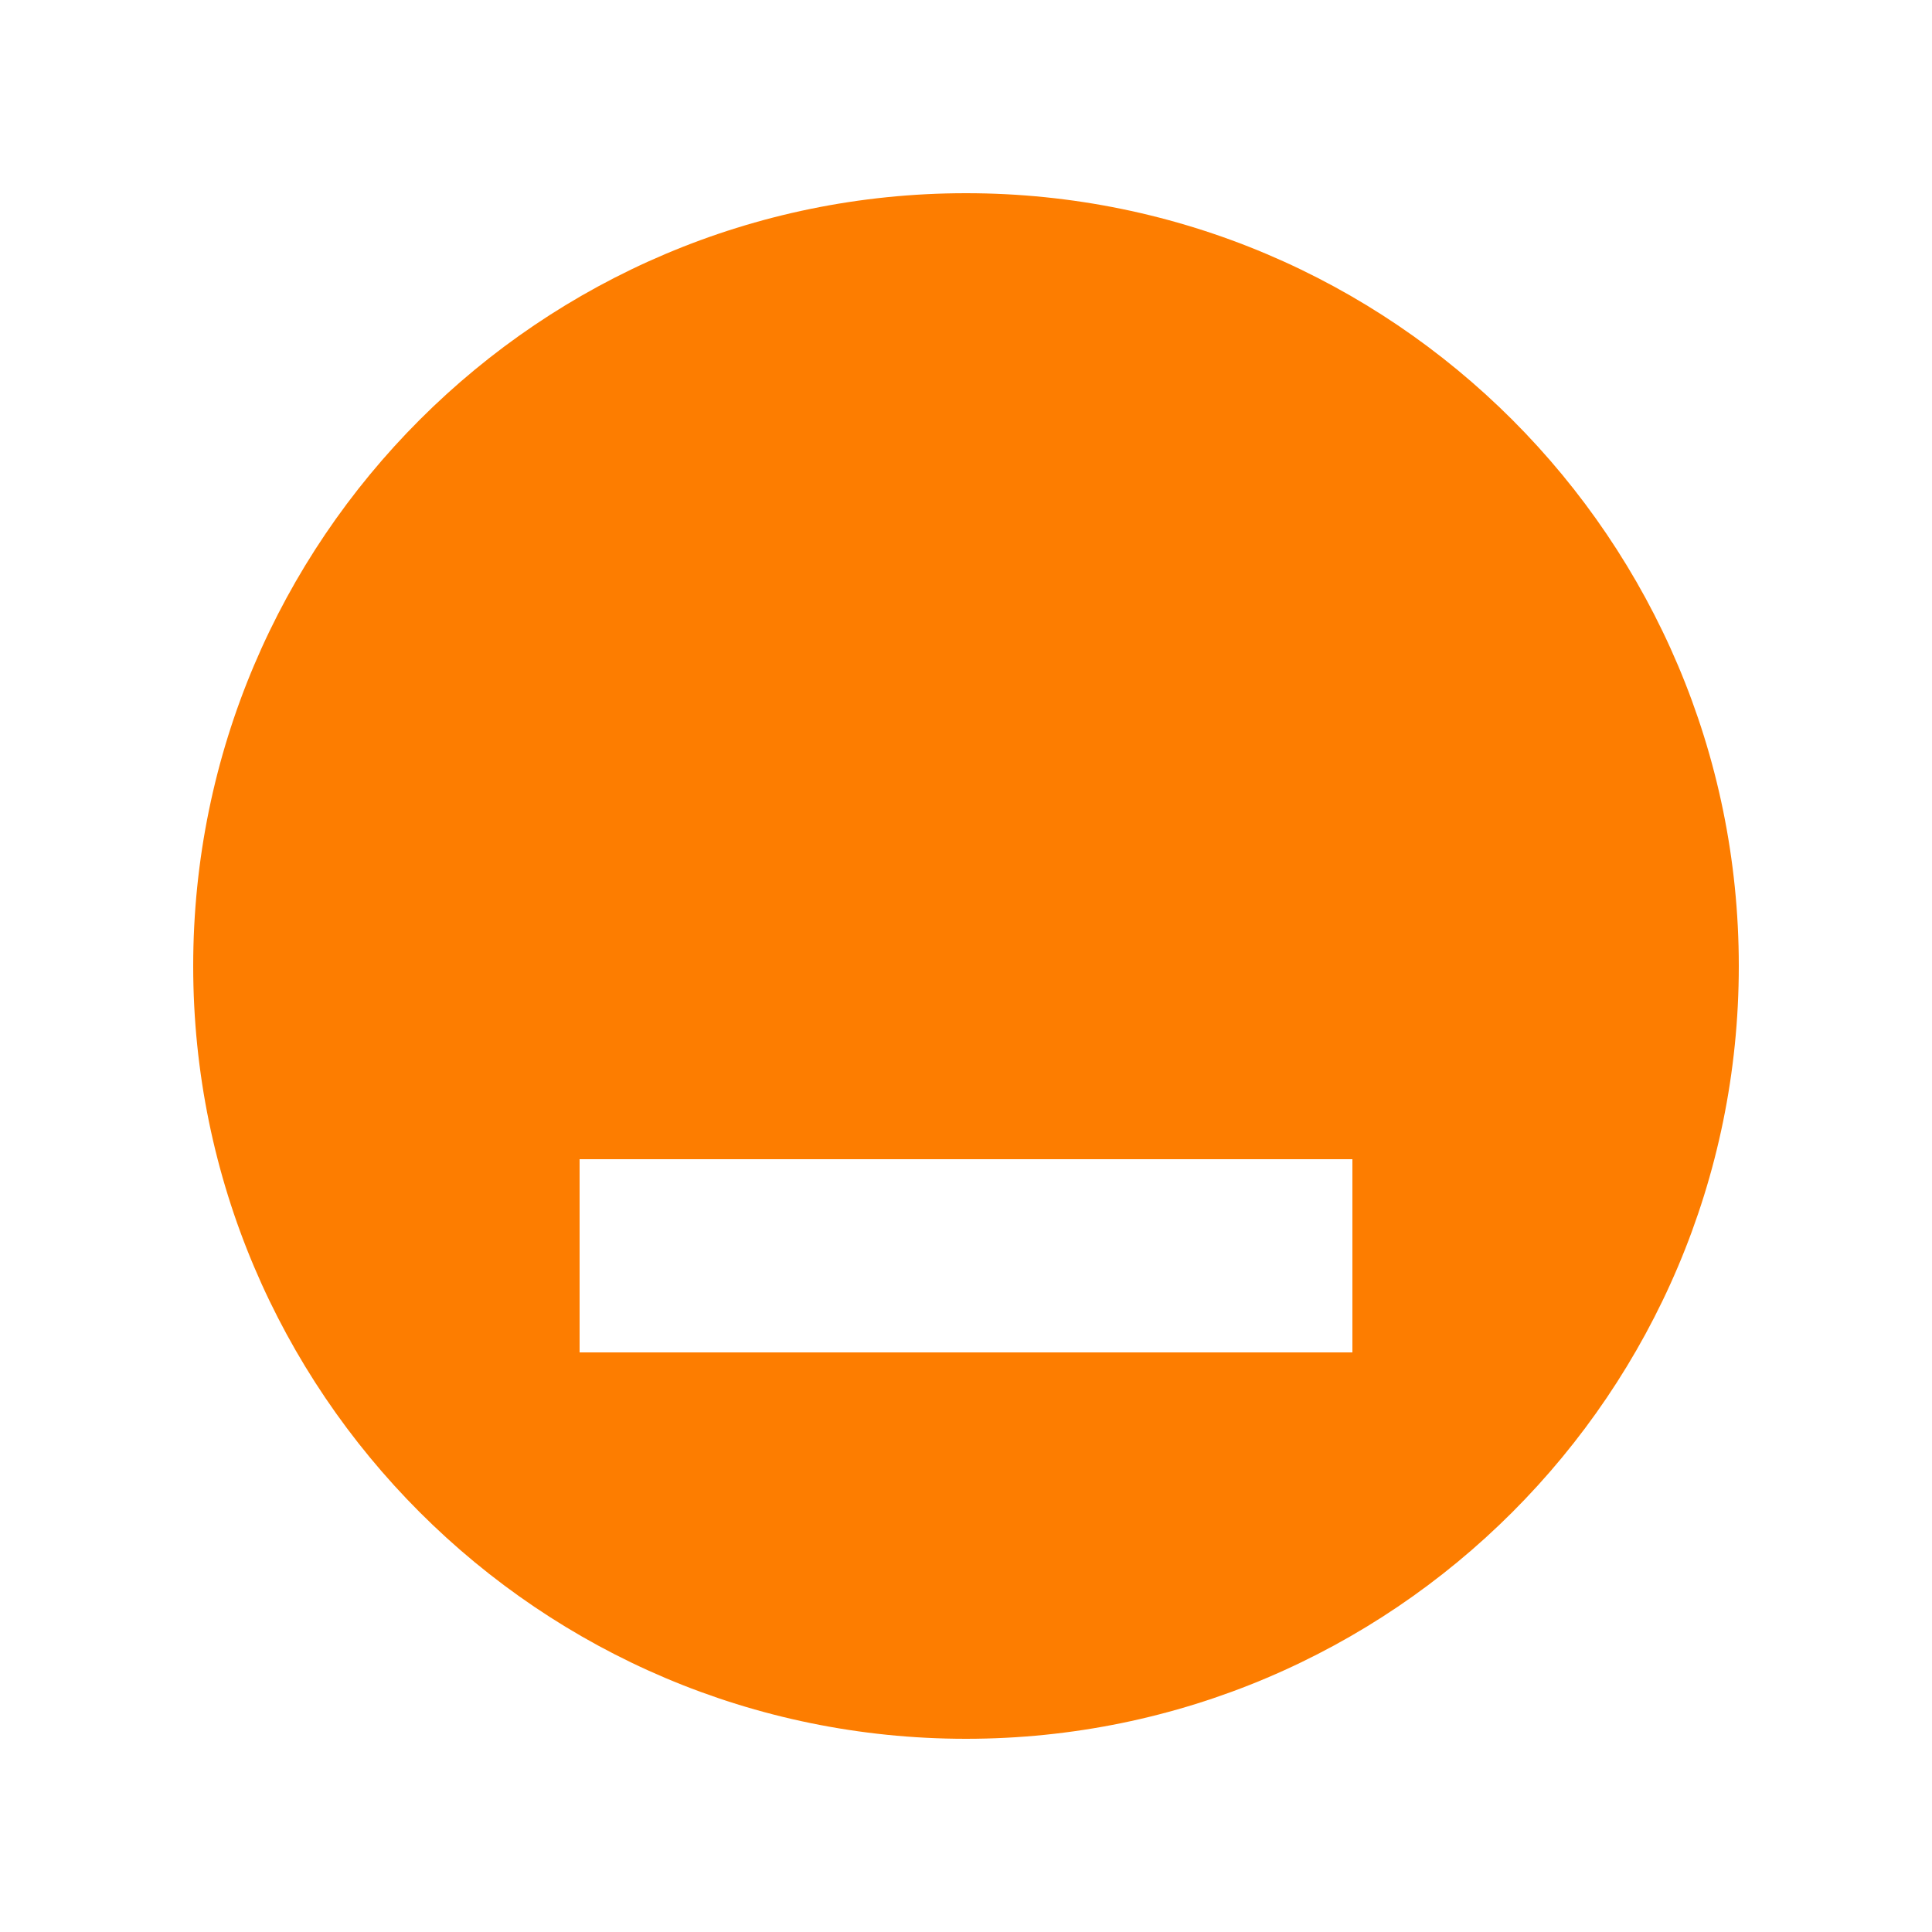
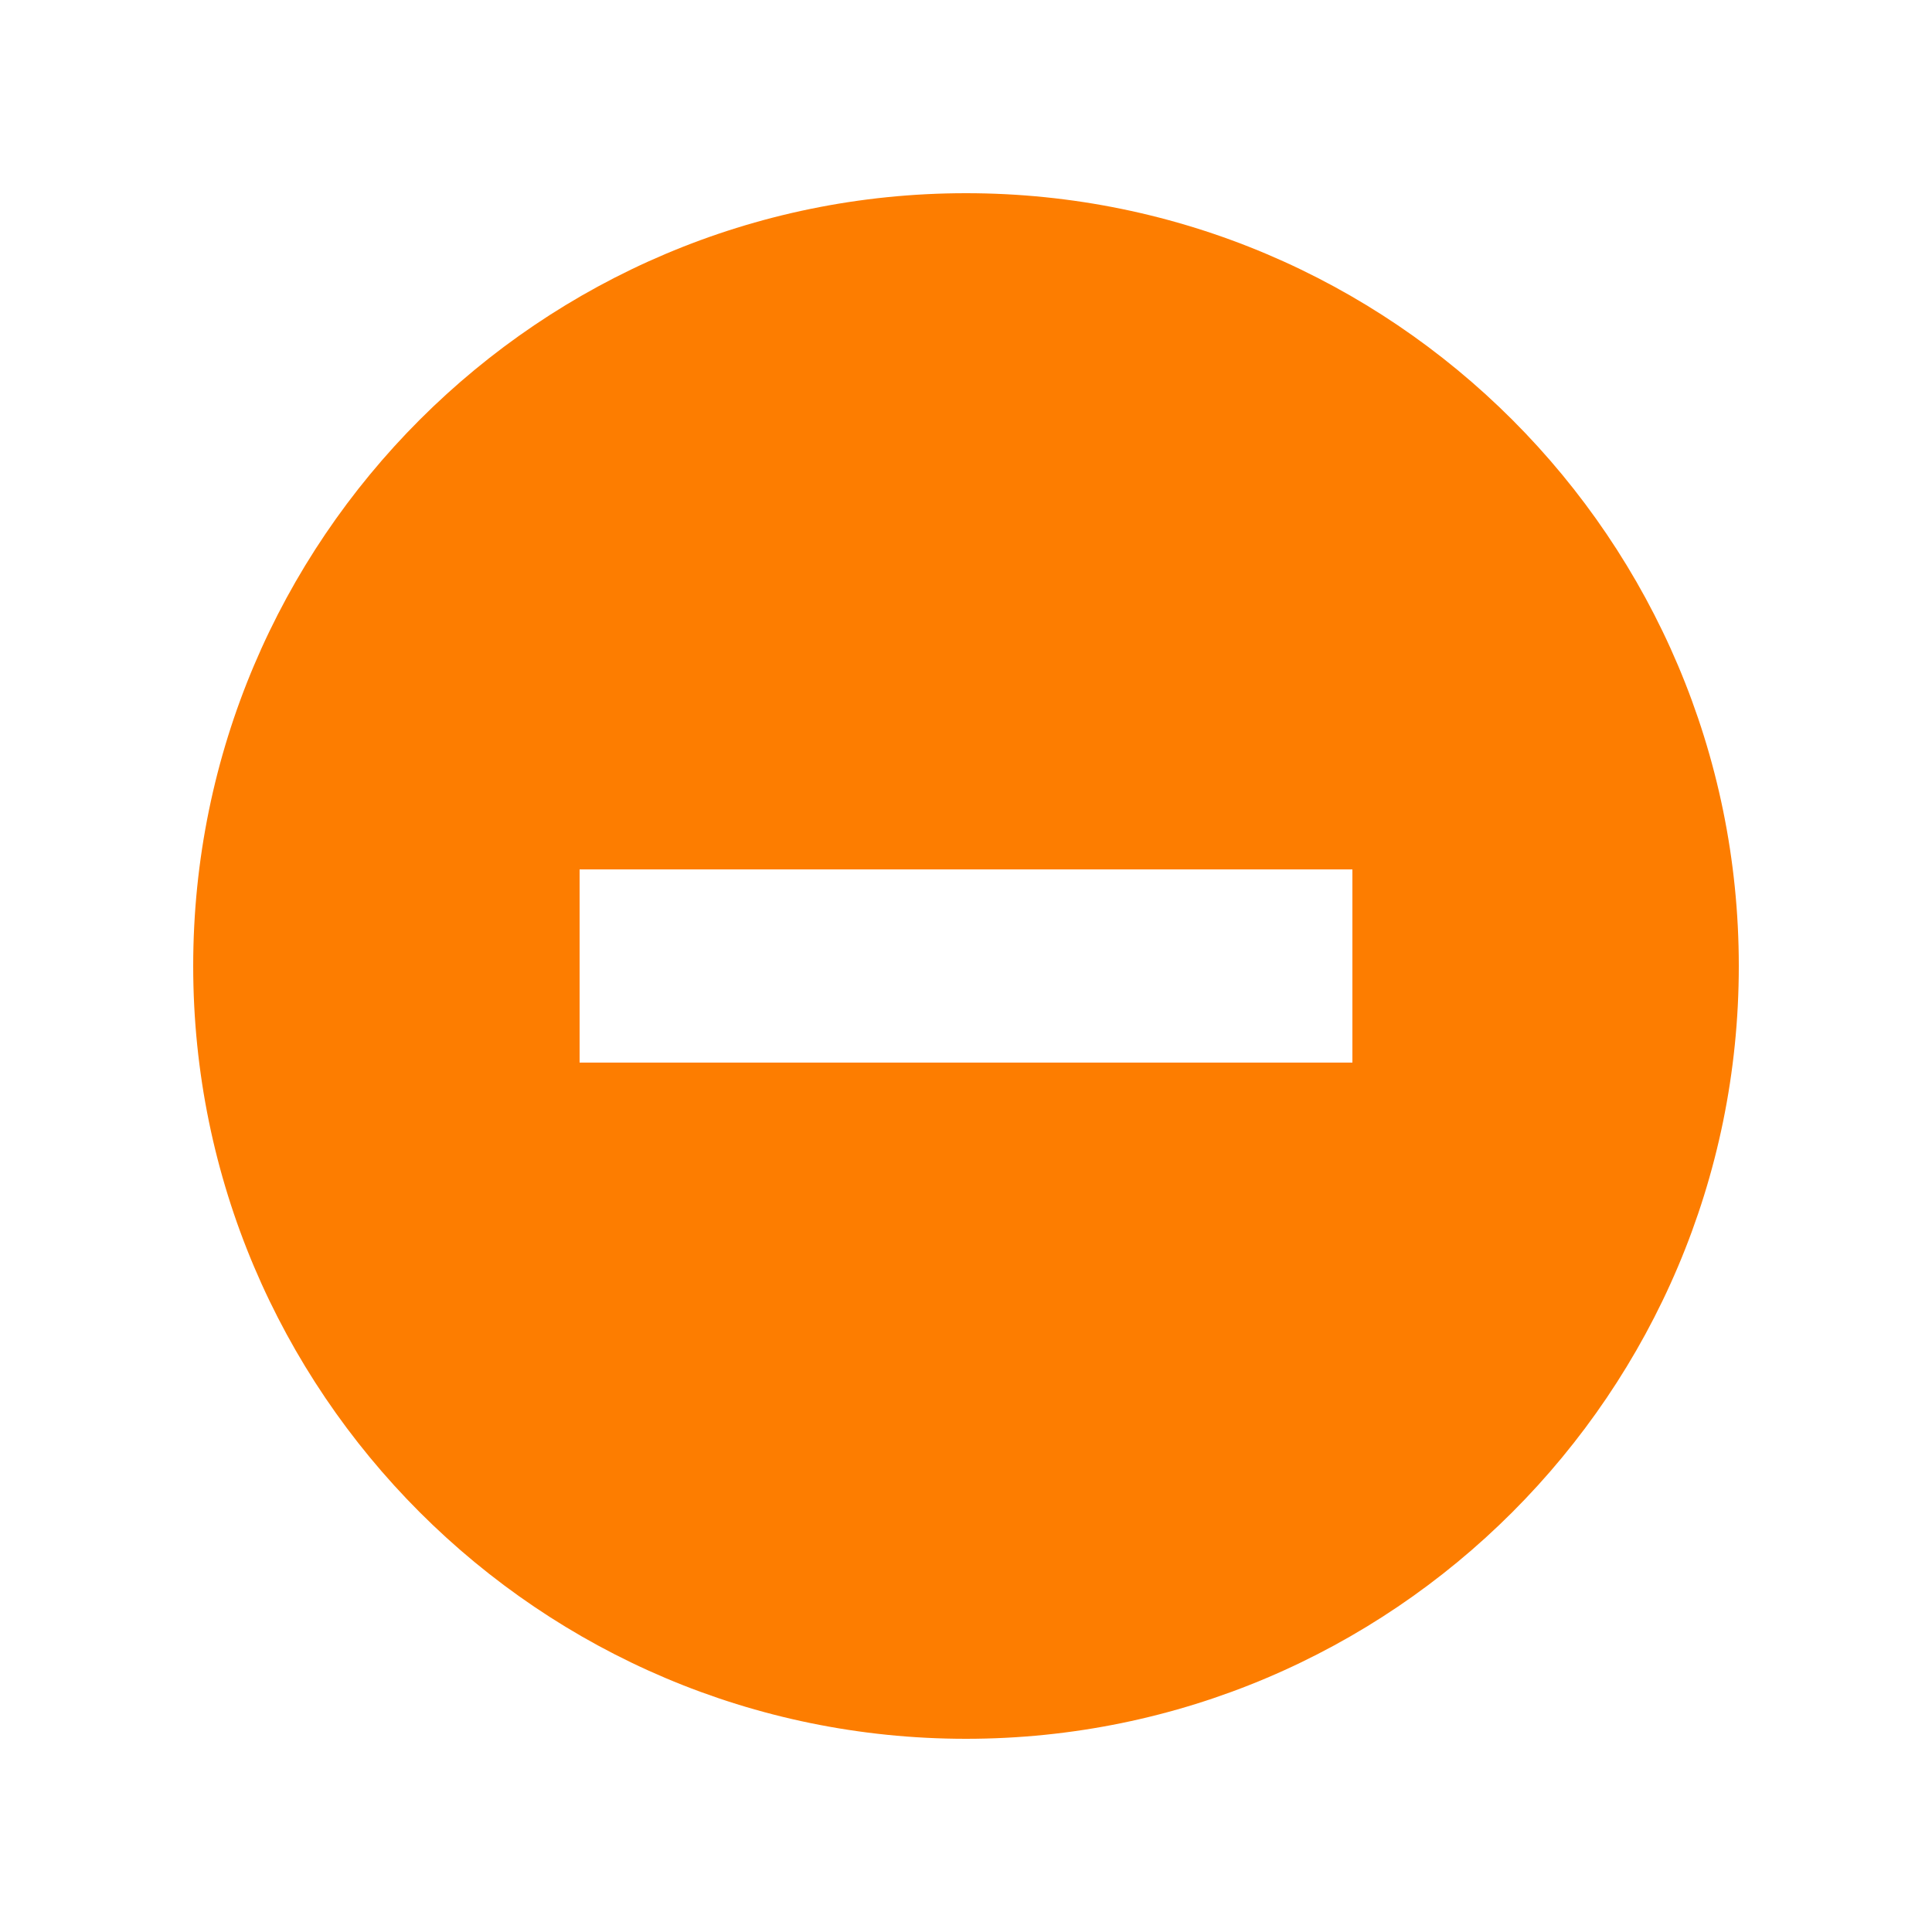
- <svg xmlns="http://www.w3.org/2000/svg" version="1.1" viewBox="0 0 20 20" id="svg188" width="20" height="20">
+ <svg xmlns="http://www.w3.org/2000/svg" version="1.1" viewBox="0 0 20 20" id="svg189" width="20" height="20">
  <defs id="defs18">
    <radialGradient id="radialGradient1090-4-5" cx="19" cy="571.7" r="7.503" gradientTransform="matrix(1.4224,-5.3748e-7,5.371e-7,1.4224,57.973,-174.87)" gradientUnits="userSpaceOnUse">
      <stop stop-color="#fff" offset="0" id="stop2" />
      <stop stop-color="#fff" offset=".6" id="stop4" />
      <stop stop-color="#bababa" offset="1" id="stop6" />
    </radialGradient>
    <clipPath id="a-9">
      <rect x="9.5" y="178.85" width="6" height="28" fill="#ffffff" opacity="0.539" id="rect9" />
    </clipPath>
    <clipPath id="b-8">
      <rect x="109.41" y="196.63" width="16" height="16" opacity="0.3" id="rect12" />
    </clipPath>
    <clipPath id="clipPath6191">
      <path d="m 9.5,194.85 v -16 h 16 v 5 h -11 v 11 z" style="stroke-width:30.2;stroke-linecap:round;stroke-linejoin:round" id="path15" />
    </clipPath>
  </defs>
  <g id="hide-prelight" transform="translate(-42,-627.36)">
-     <rect x="42" y="627.36" width="20" height="20" fill="#23252e" stroke-width="0.714" style="fill:#ffffff" id="rect121" />
-     <path d="m 52,629.36 c -4.413,0 -8,3.587 -8,8 0,4.413 3.587,8 8,8 4.413,0 8,-3.587 8,-8 0,-4.413 -3.587,-8 -8,-8 z" color="#000000" color-rendering="auto" dominant-baseline="auto" fill="#383d4b" image-rendering="auto" shape-rendering="auto" solid-color="#000000" stop-color="#000000" style="fill:#fd7d00" id="path123" />
-     <path d="m 48,639.36 v 2 h 8 v -2" color="#000000" color-rendering="auto" dominant-baseline="auto" fill="#ffffff" image-rendering="auto" shape-rendering="auto" solid-color="#000000" style="stroke-width:1.01" id="path125" />
+     <rect x="42" y="627.36" width="20" height="20" fill="#23252e" stroke-width="0.714" style="fill:#ffffff" id="rect122" />
+     <path d="m 52,629.36 c -4.413,0 -8,3.587 -8,8 0,4.413 3.587,8 8,8 4.413,0 8,-3.587 8,-8 0,-4.413 -3.587,-8 -8,-8 z" color="#000000" color-rendering="auto" dominant-baseline="auto" fill="#383d4b" image-rendering="auto" shape-rendering="auto" solid-color="#000000" stop-color="#000000" style="fill:#fd7d00" id="path124" />
+     <path d="m 48,636.36 v 2 h 8 v -2" color="#000000" color-rendering="auto" dominant-baseline="auto" fill="#fff" image-rendering="auto" shape-rendering="auto" solid-color="#000000" style="fill:#ffffff;stroke-width:1.01" id="path126" />
  </g>
</svg>
